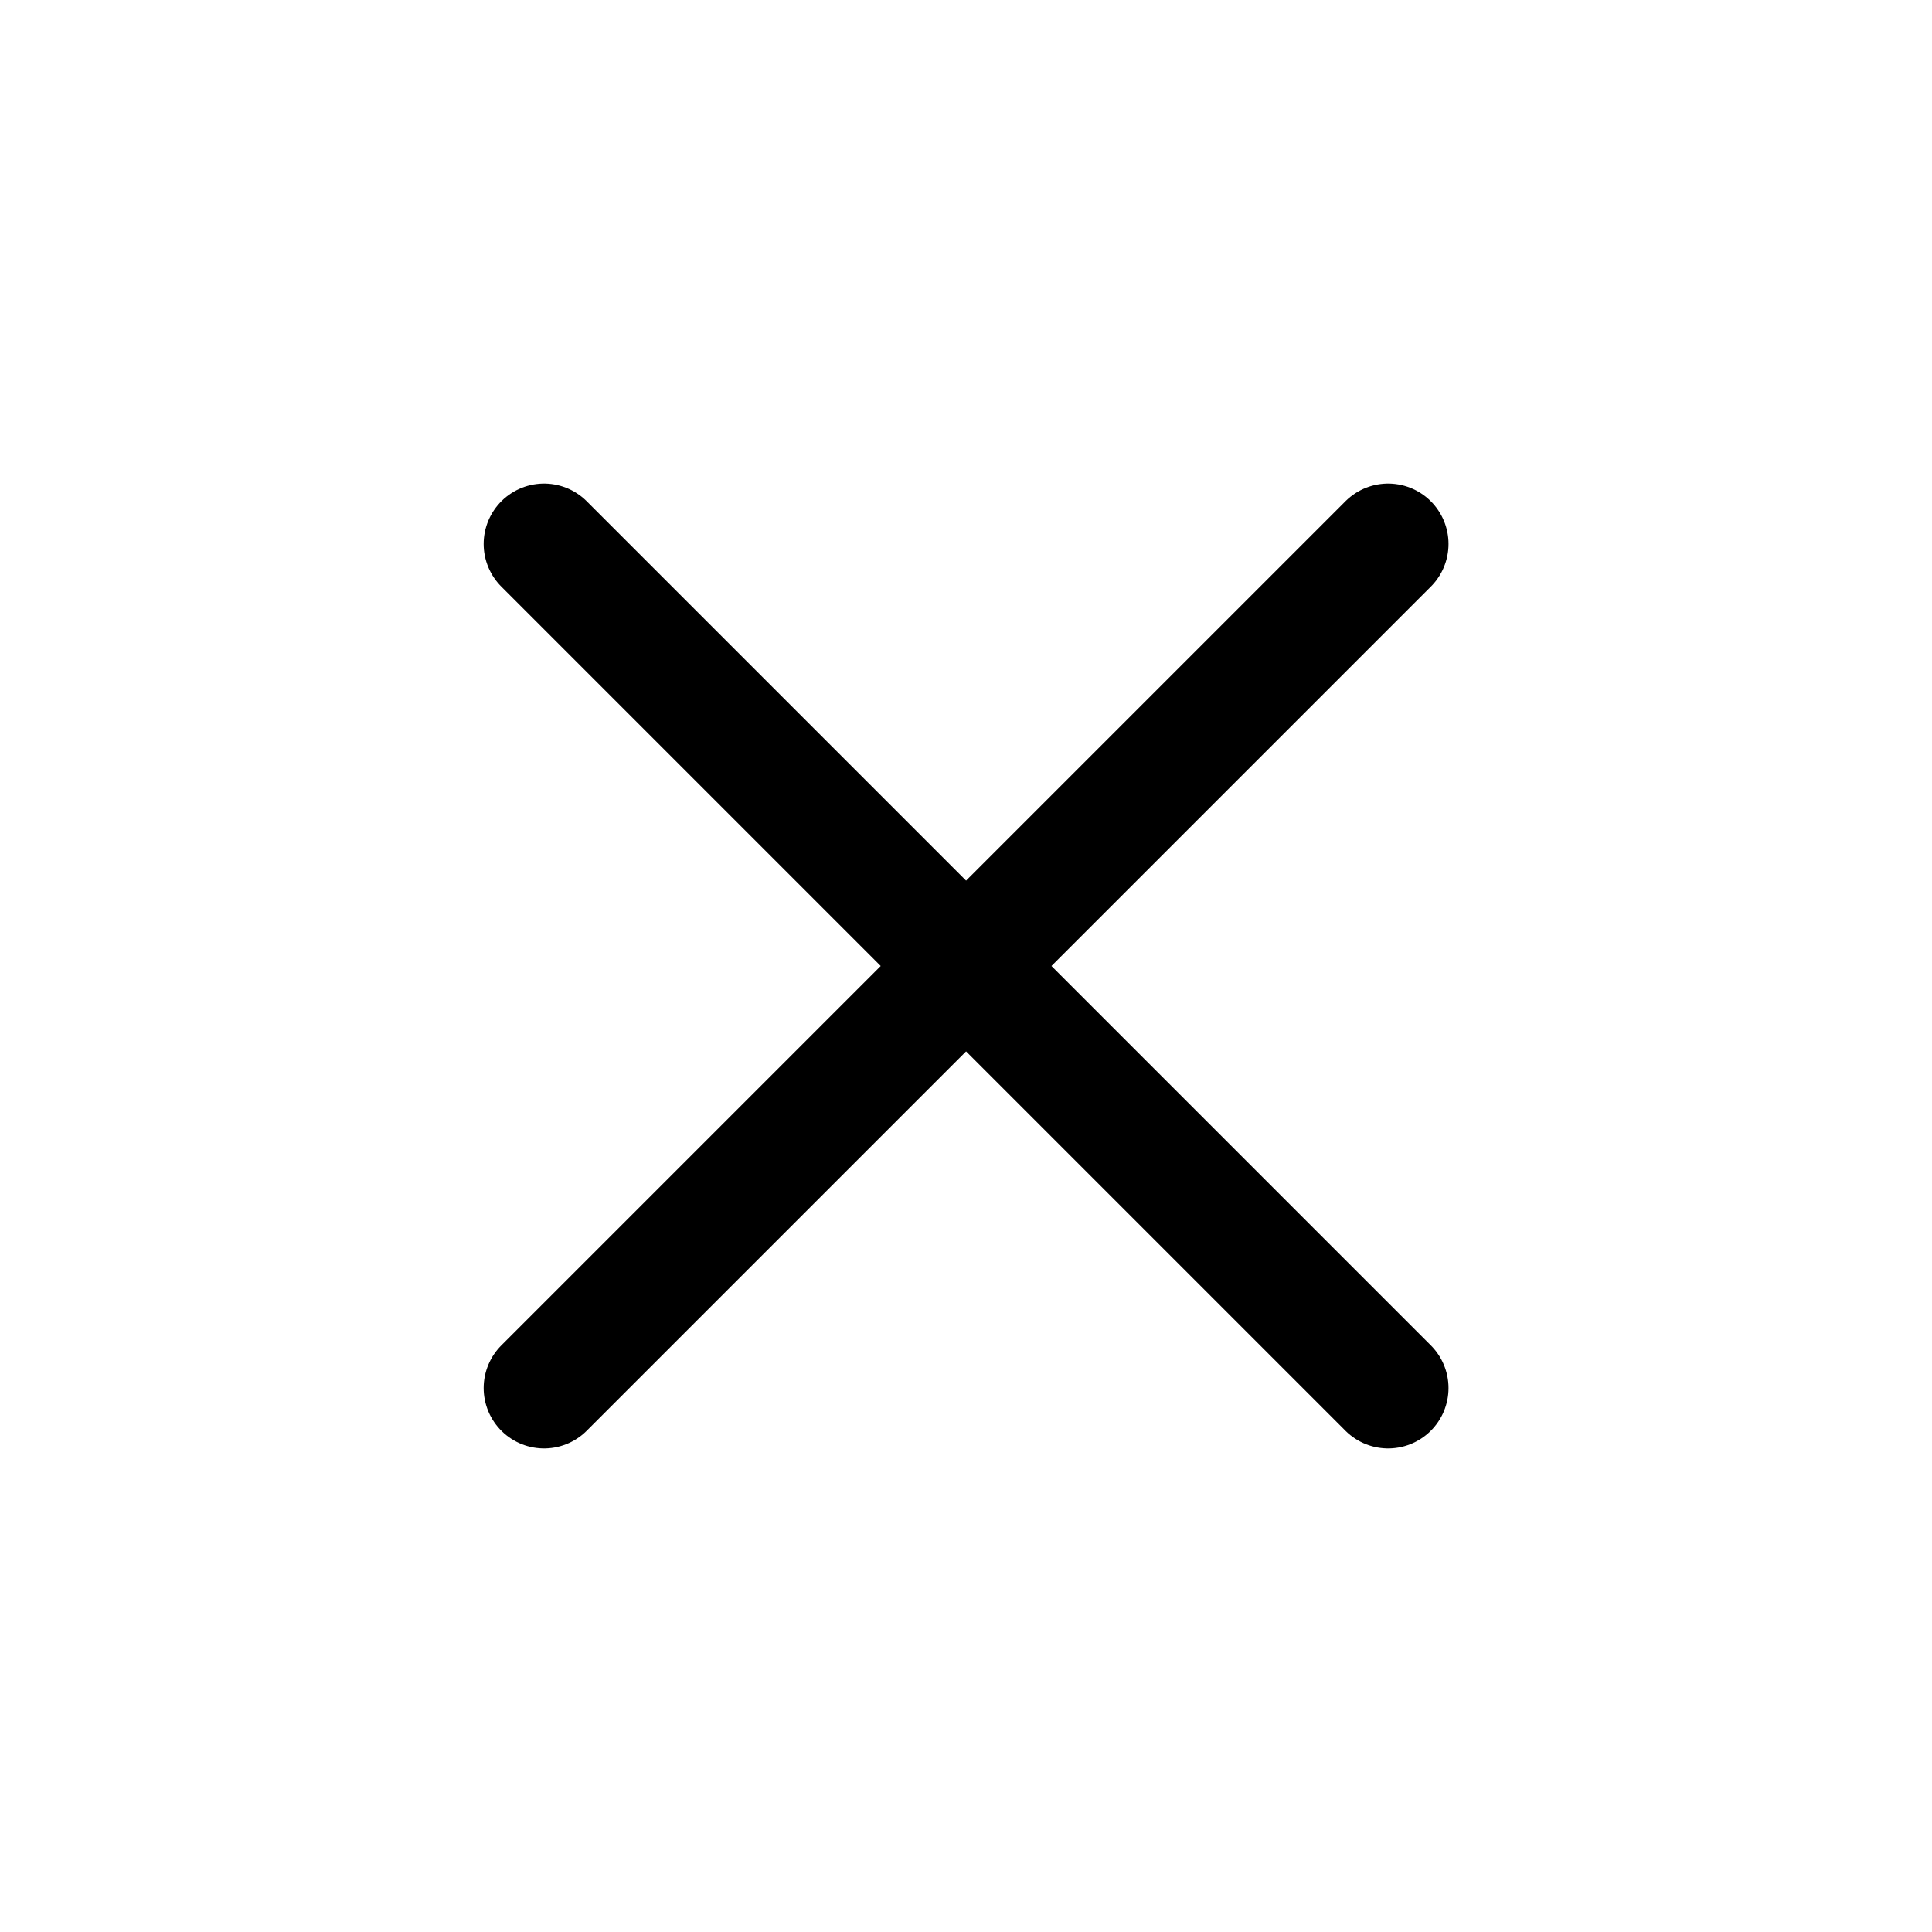
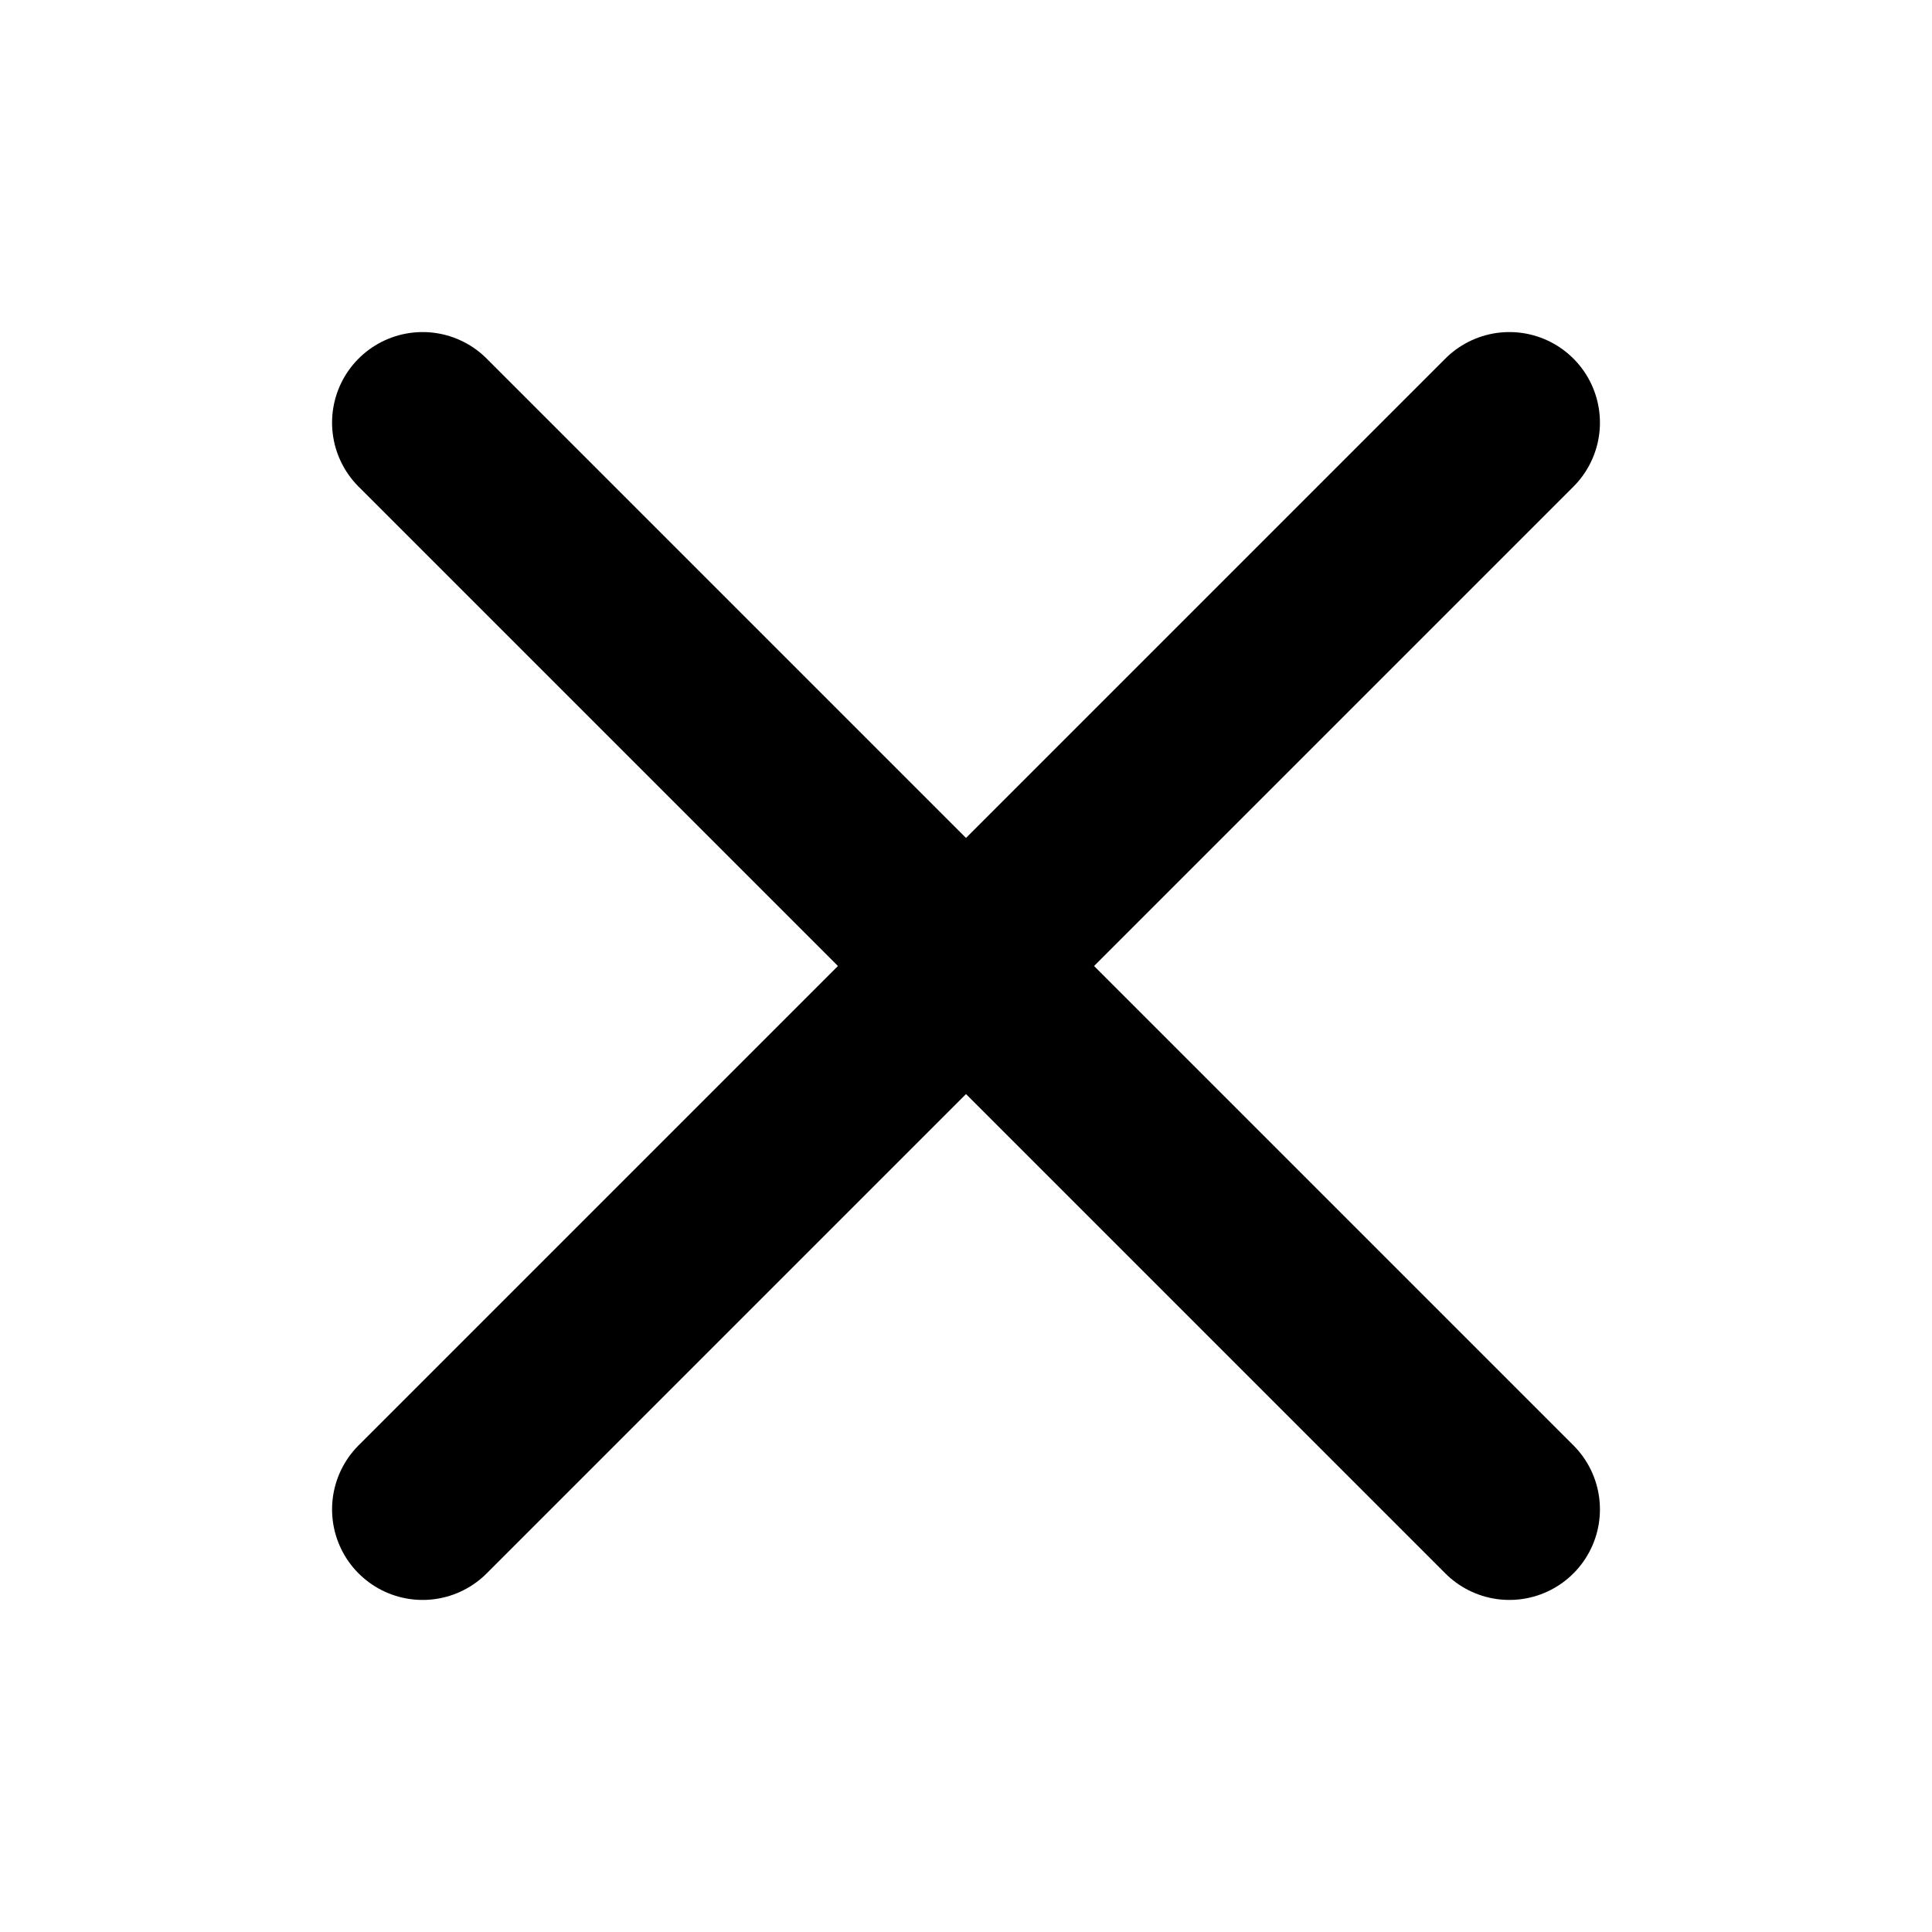
- <svg xmlns="http://www.w3.org/2000/svg" class="icon icon-close" data-slot="icon" aria-hidden="true" stroke-width="1.5" viewBox="0 0 24 24" fill="none" color="currentColor">
-   <path d="M6.758 17.243L12.001 12M17.244 6.757L12.001 12M12.001 12L6.758 6.757M12.001 12L17.244 17.243" stroke="currentColor" stroke-width="1.5" stroke-linecap="round" stroke-linejoin="round" />
+ <svg xmlns="http://www.w3.org/2000/svg" class="icon icon-close" viewBox="0 0 256 256">
+   <rect width="256" height="256" fill="none" />
+   <line x1="200" y1="56" x2="56" y2="200" fill="none" stroke="currentColor" stroke-linecap="round" stroke-linejoin="round" stroke-width="24" />
+   <line x1="200" y1="200" x2="56" y2="56" fill="none" stroke="currentColor" stroke-linecap="round" stroke-linejoin="round" stroke-width="24" />
</svg>
